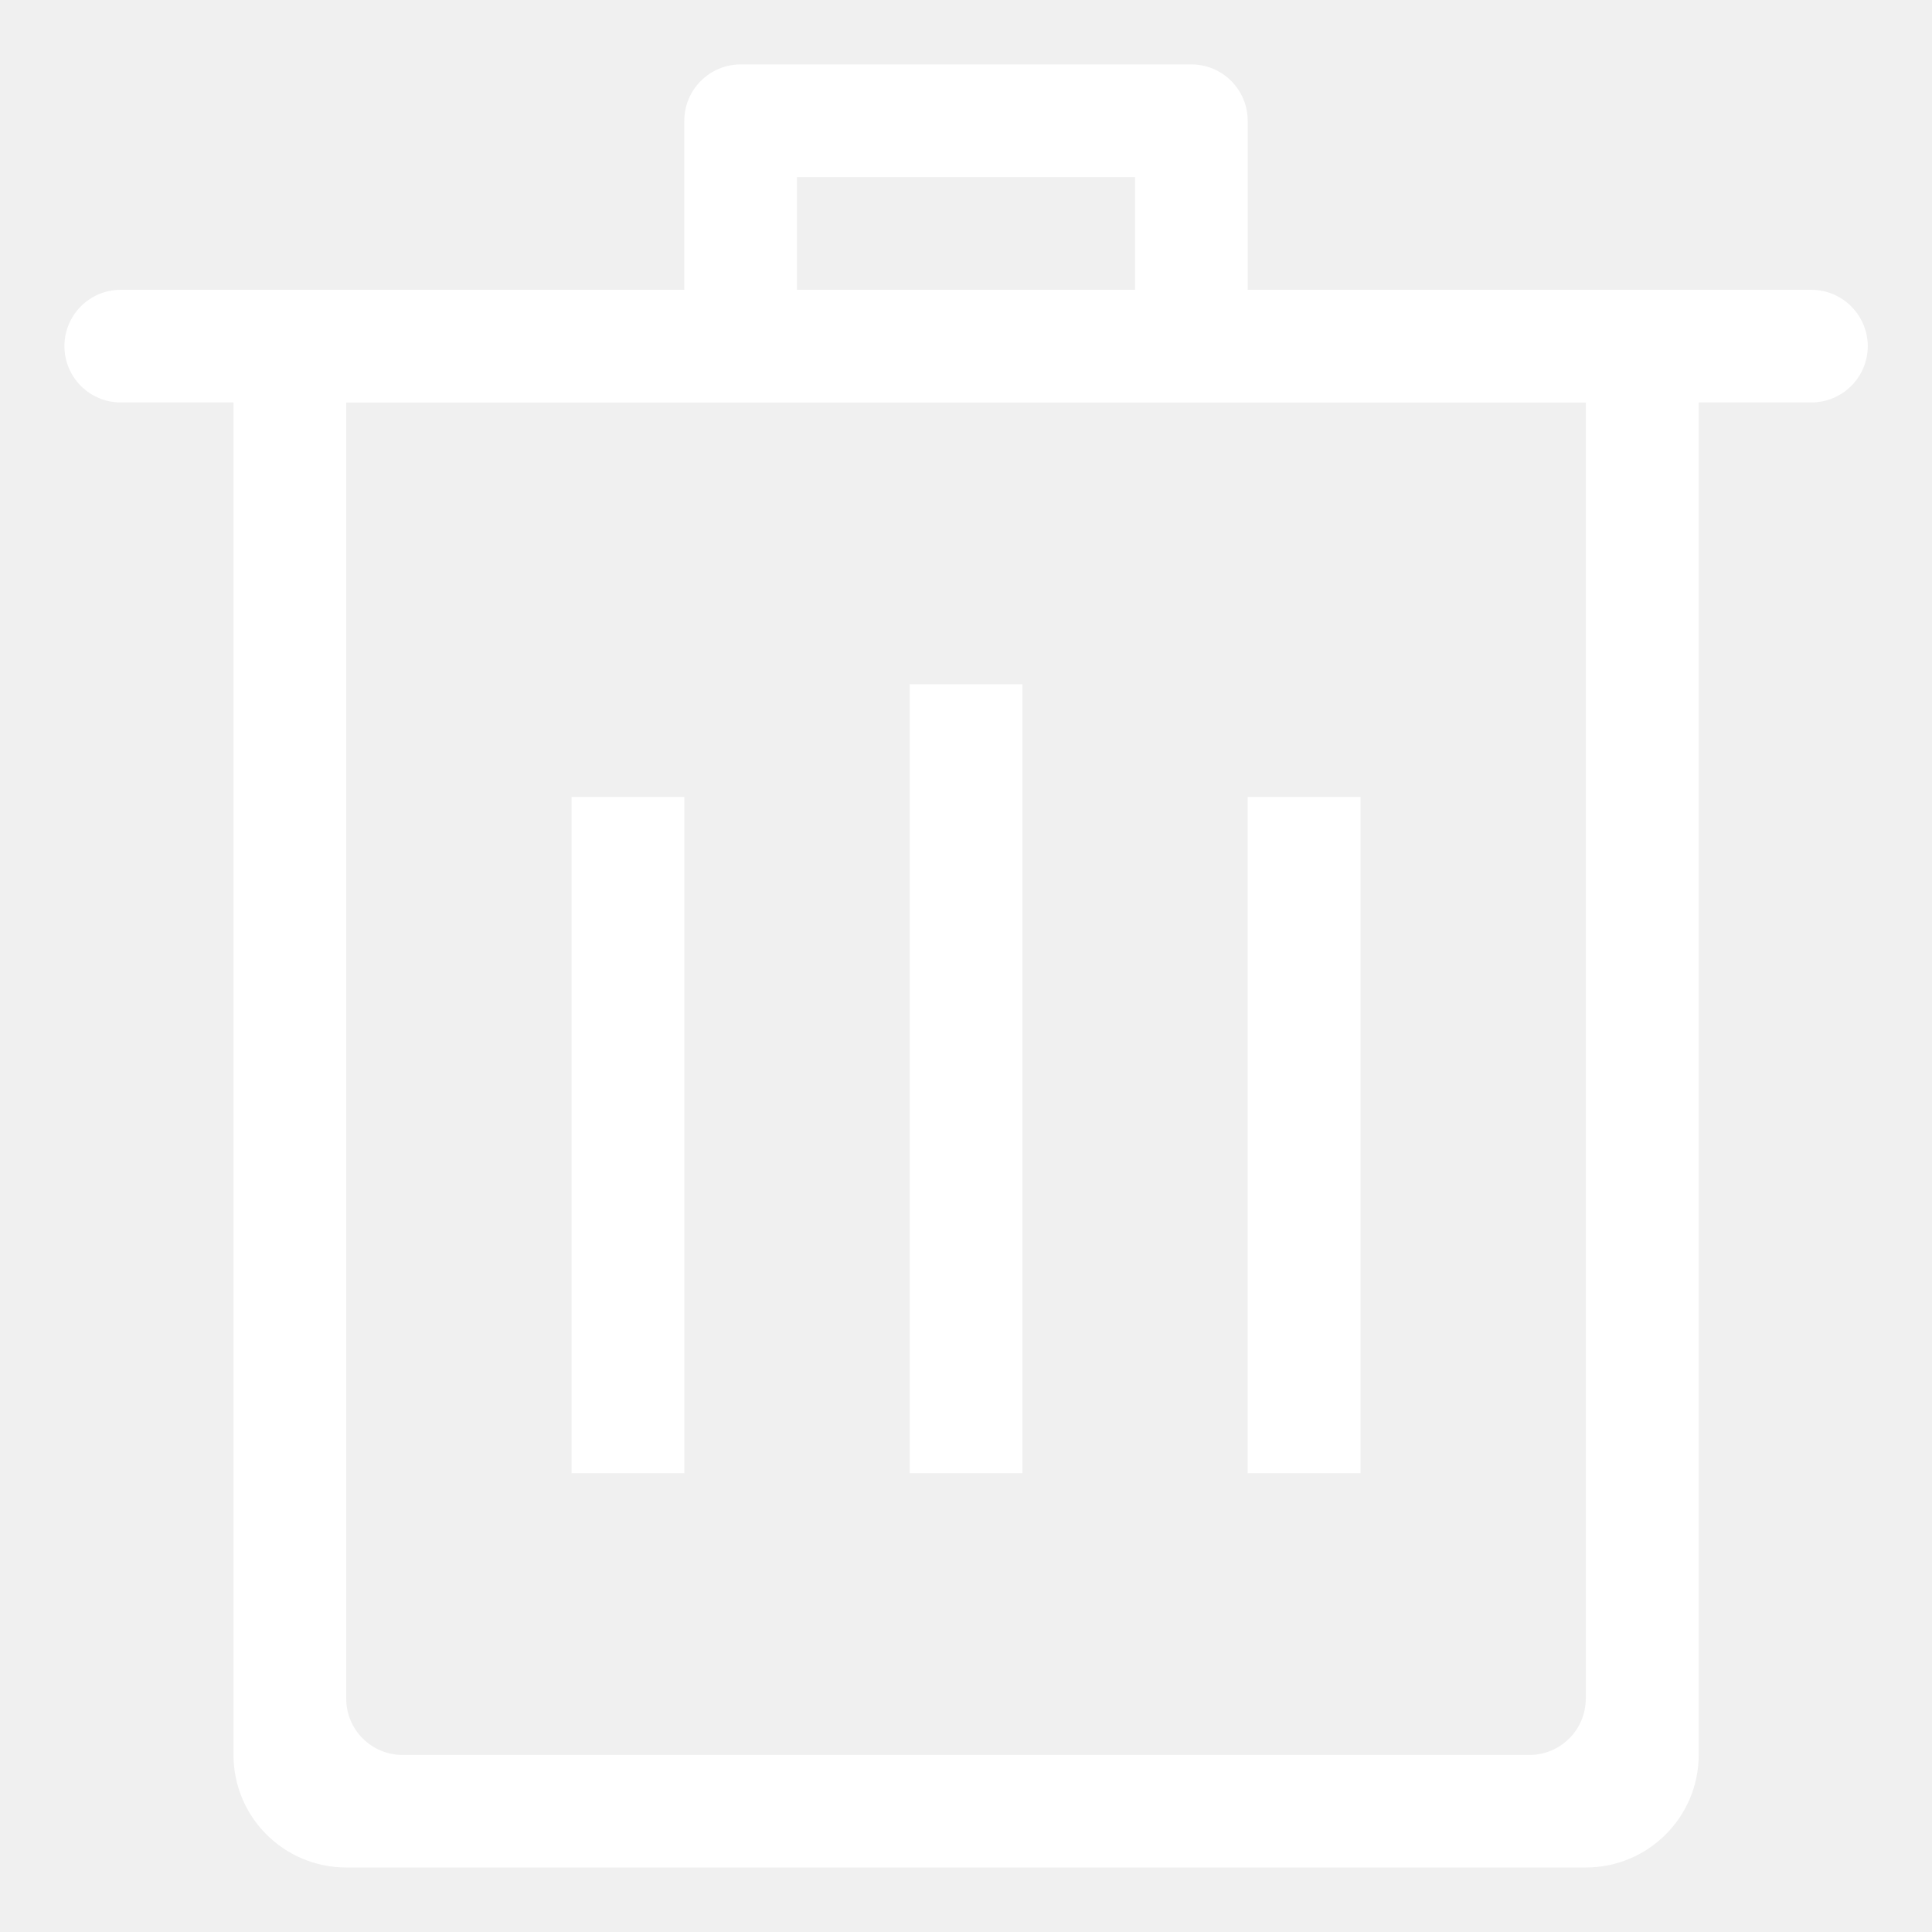
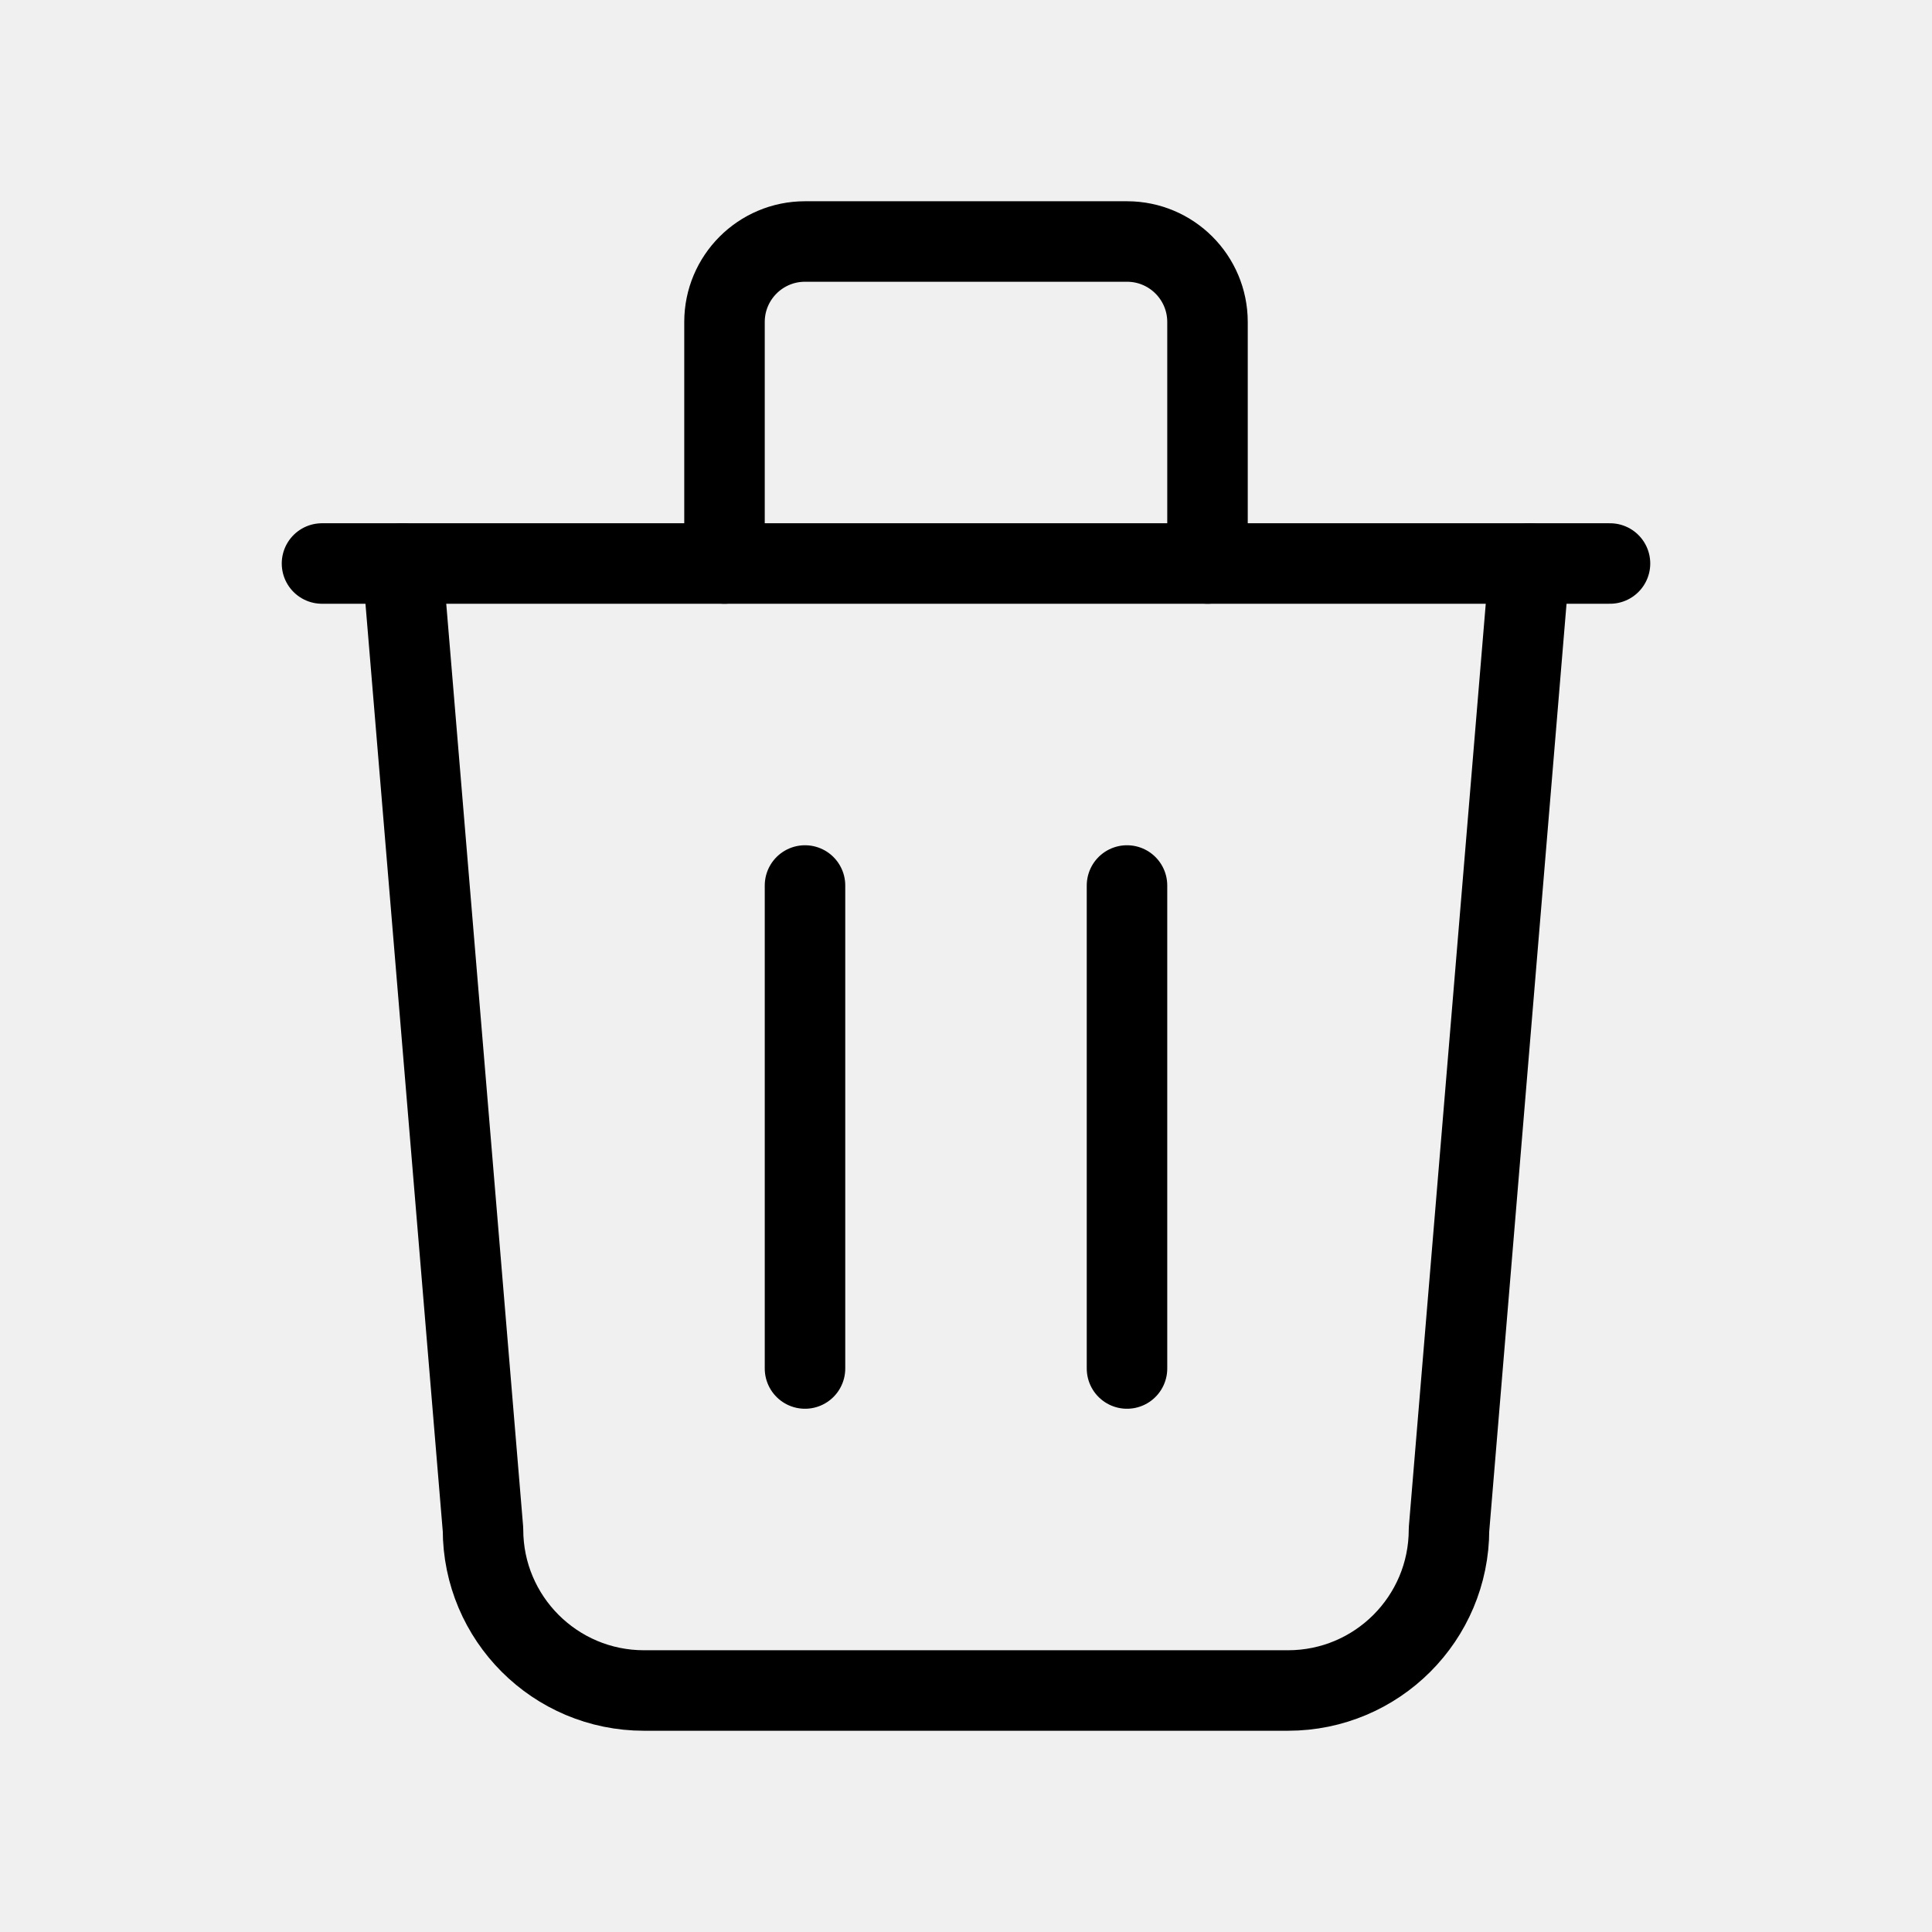
- <svg xmlns="http://www.w3.org/2000/svg" class="svg-icon" viewBox="0 0 20 20">
-   <path fill="white" d="M7.083,8.25H5.917v7h1.167V8.25z M18.75,3h-5.834V1.25c0-0.323-0.262-0.583-0.582-0.583H7.667      c-0.322,0-0.583,0.261-0.583,0.583V3H1.25C0.928,3,0.667,3.261,0.667,3.583c0,0.323,0.261,0.583,0.583,0.583h1.167v14      c0,0.644,0.522,1.166,1.167,1.166h12.833c0.645,0,1.168-0.522,1.168-1.166v-14h1.166c0.322,0,0.584-0.261,0.584-0.583      C19.334,3.261,19.072,3,18.75,3z M8.25,1.833h3.5V3h-3.5V1.833z M16.416,17.584c0,0.322-0.262,0.583-0.582,0.583H4.167      c-0.322,0-0.583-0.261-0.583-0.583V4.167h12.833V17.584z M14.084,8.25h-1.168v7h1.168V8.25z M10.583,7.083H9.417v8.167h1.167V7.083      z" />
+ <svg xmlns="http://www.w3.org/2000/svg" class="icon icon-tabler icon-tabler-trash" width="24" height="24" viewBox="0 0 24 24" stroke-width="1" stroke="currentColor" fill="none" stroke-linecap="round" stroke-linejoin="round">
+   <path stroke="none" d="M0 0h24v24H0z" />
+   <line x1="4" y1="7" x2="20" y2="7" />
+   <line x1="10" y1="11" x2="10" y2="17" />
+   <line x1="14" y1="11" x2="14" y2="17" />
+   <path d="M5 7l1 12a2 2 0 0 0 2 2h8a2 2 0 0 0 2 -2l1 -12" />
+   <path d="M9 7v-3a1 1 0 0 1 1 -1h4a1 1 0 0 1 1 1v3" />
</svg>
